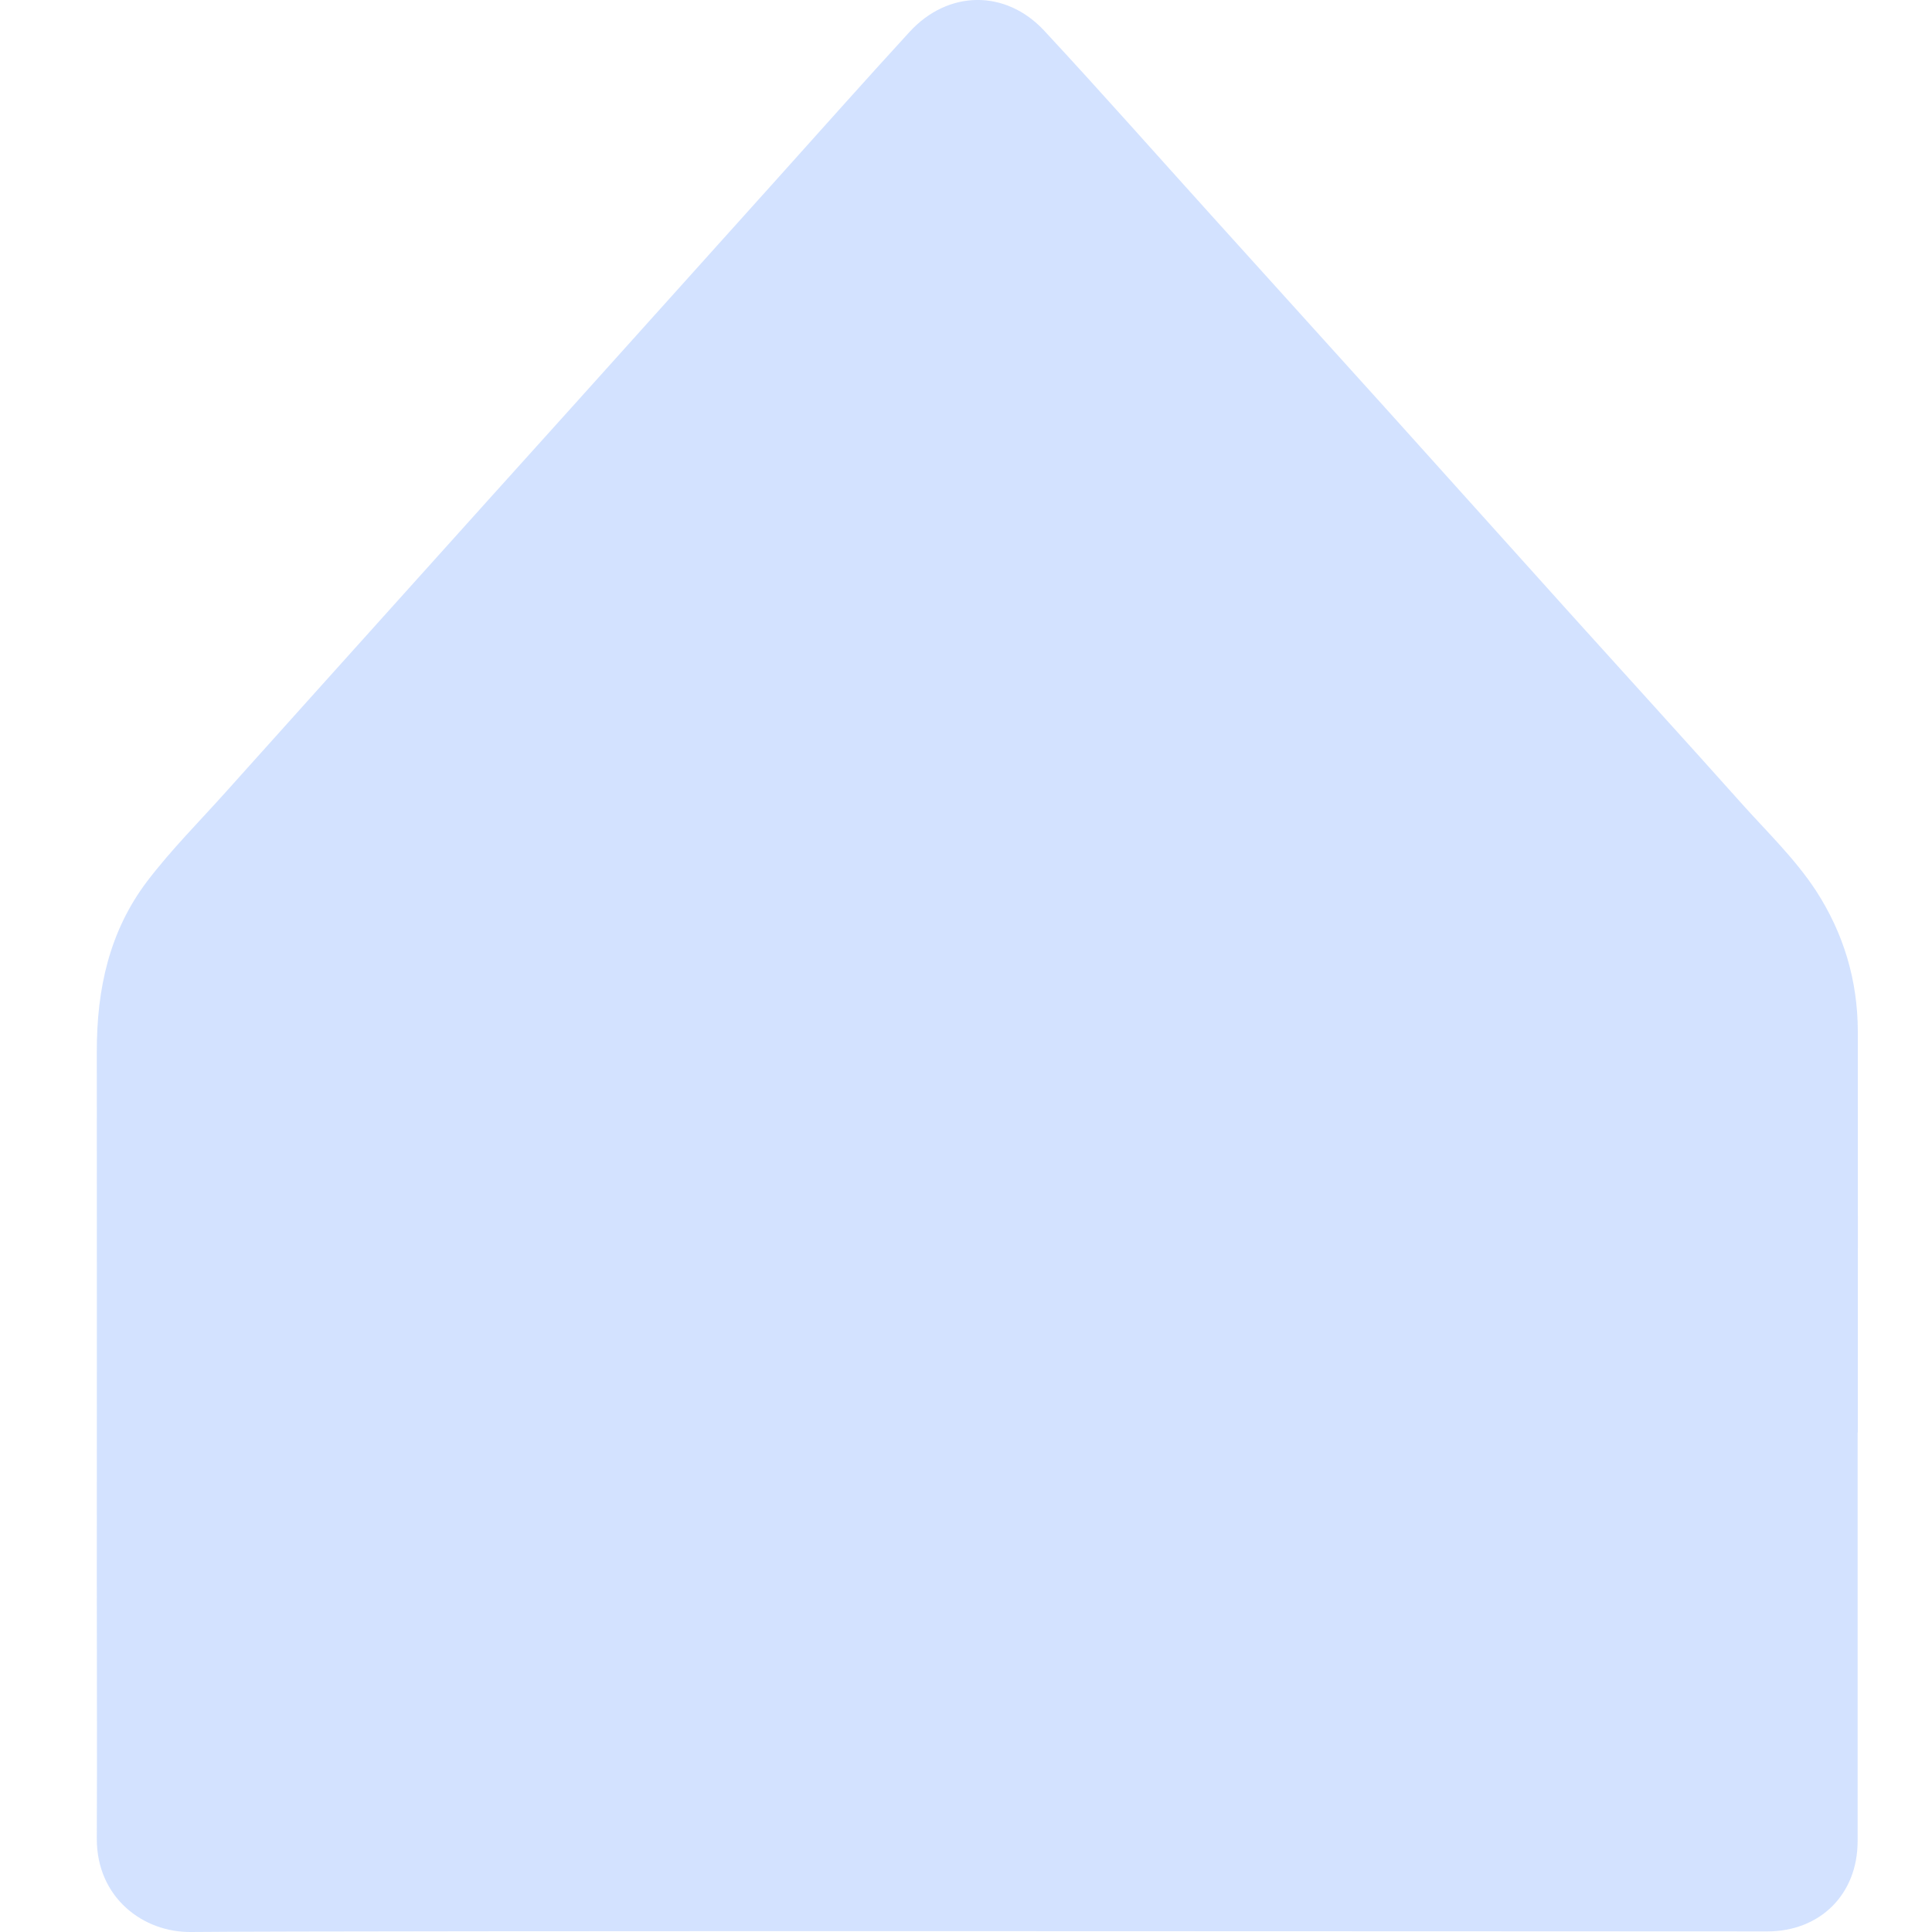
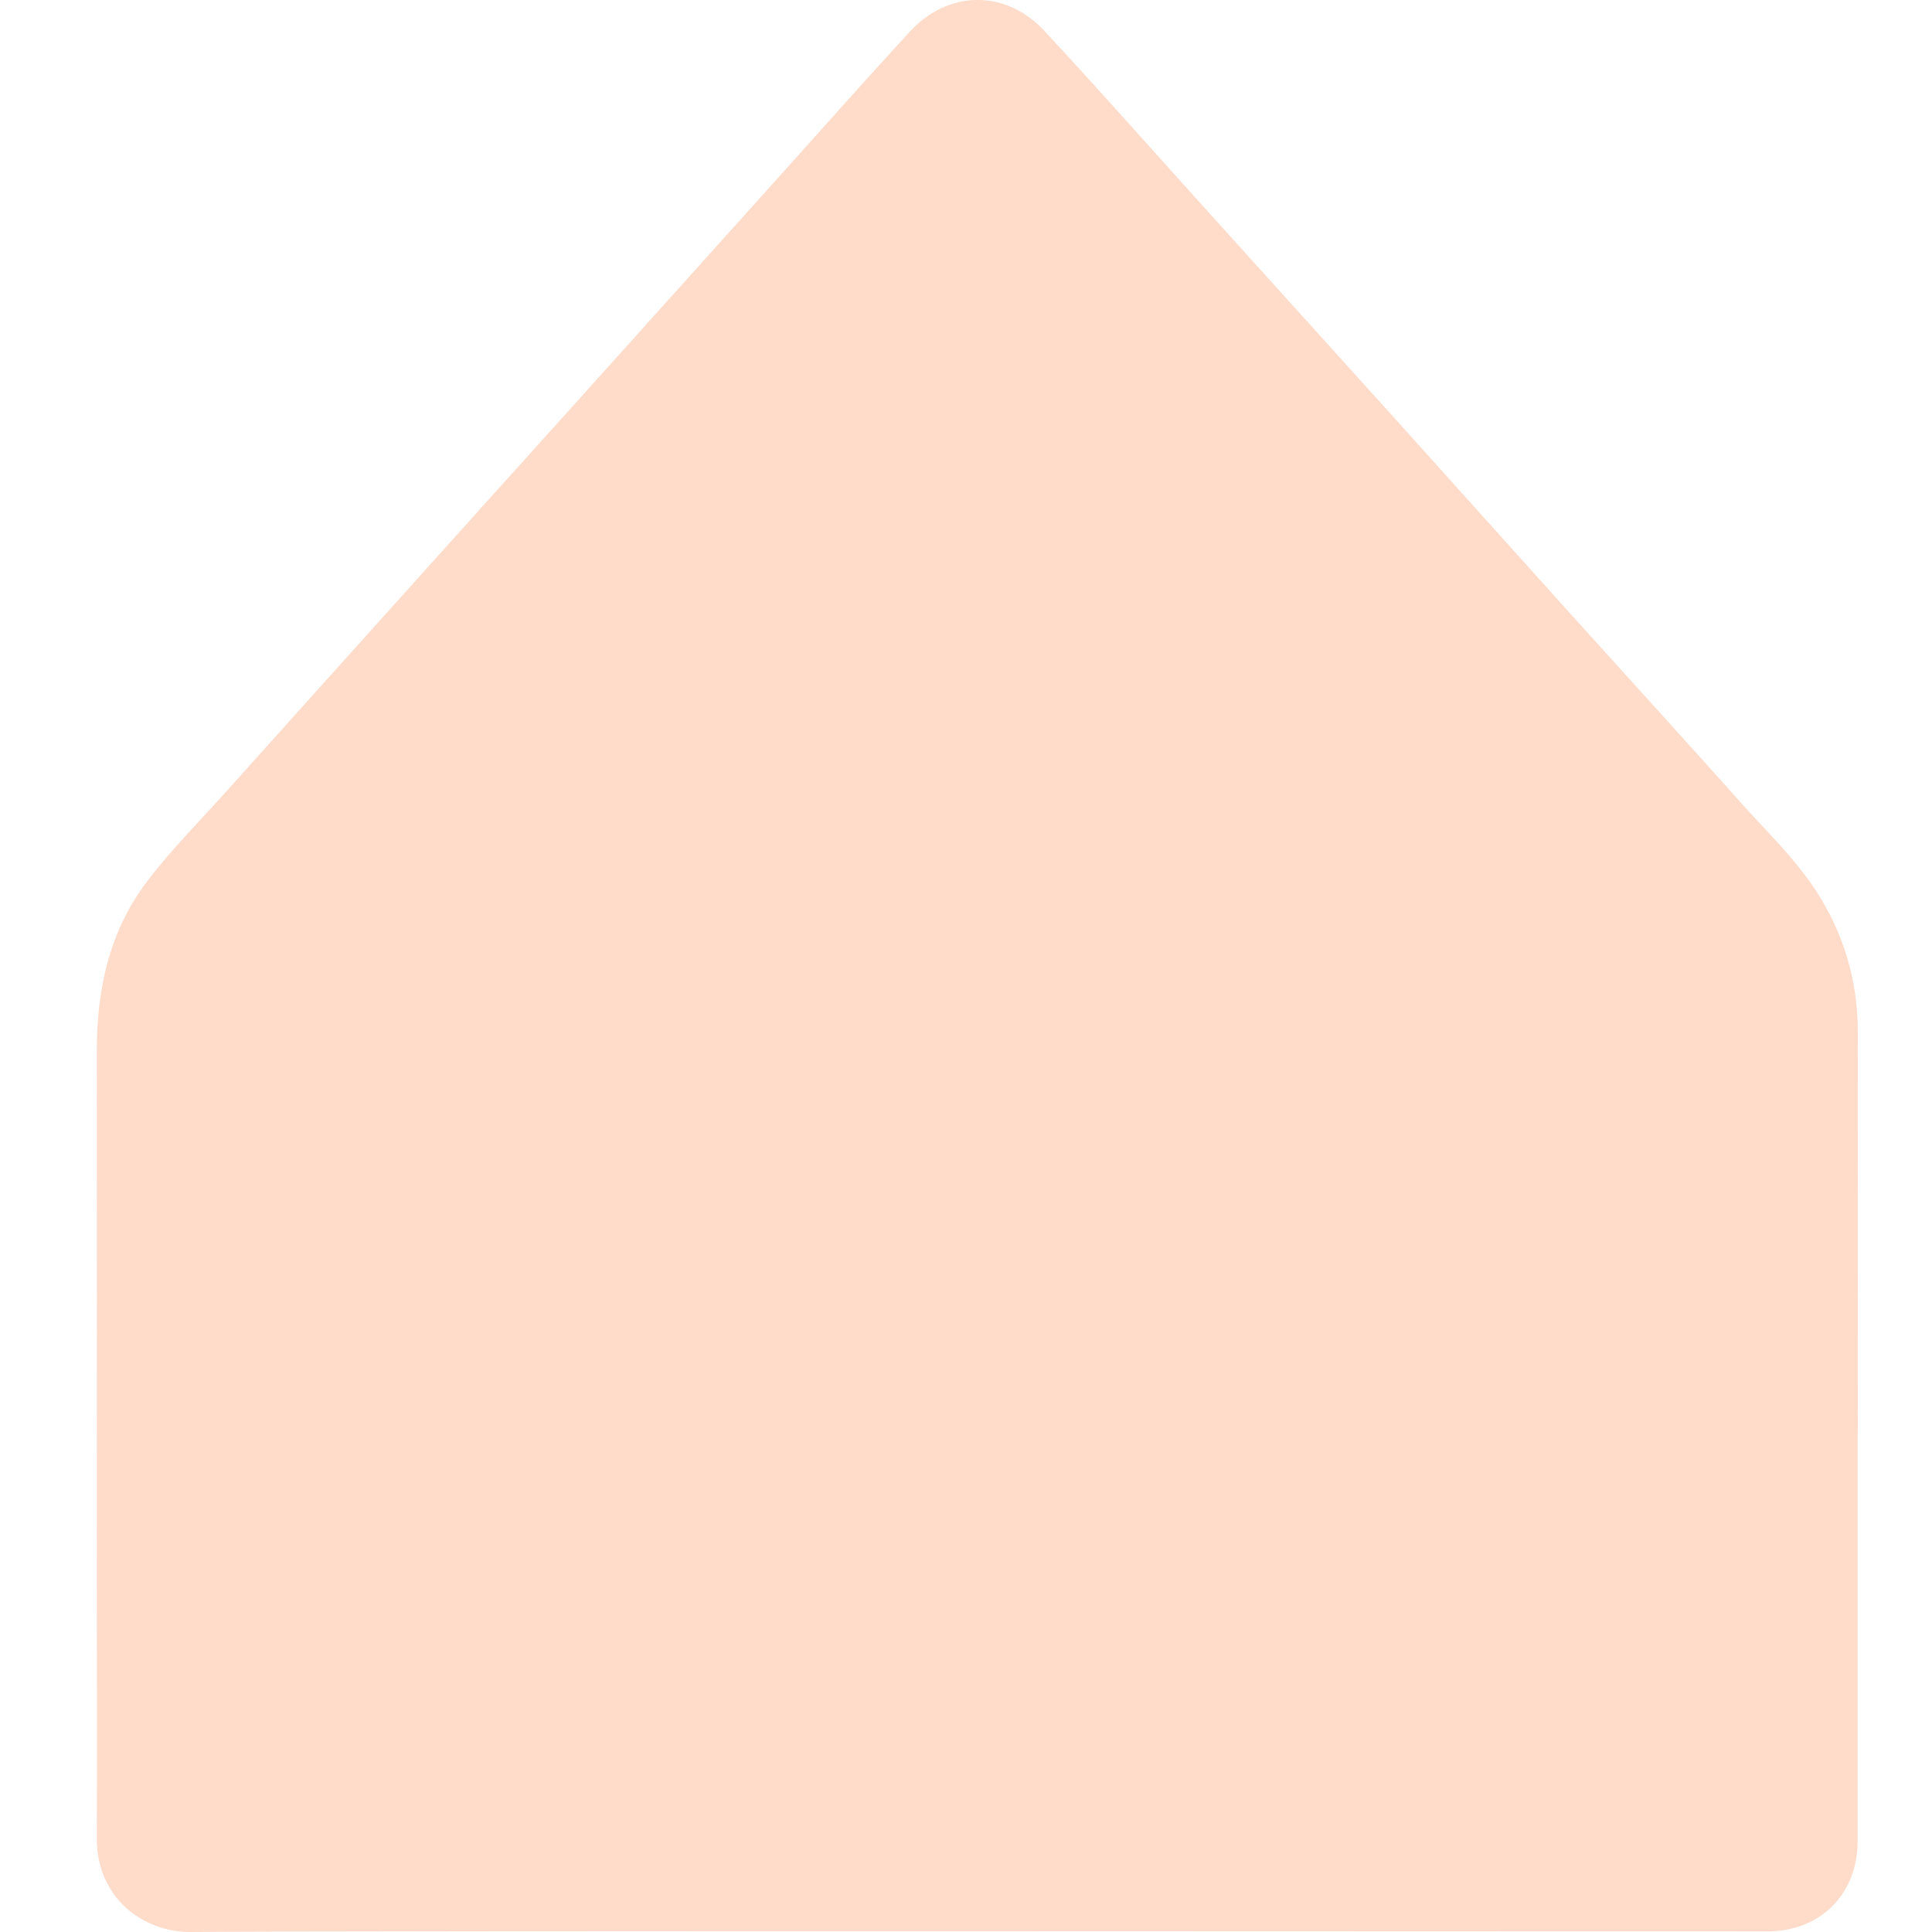
<svg xmlns="http://www.w3.org/2000/svg" id="Capa_1" data-name="Capa 1" viewBox="0 0 100 100">
  <defs>
    <style>
      .cls-1 {
-         fill: #6c9fff;
+         fill: #ff864b;
        opacity: .3;
      }
    </style>
  </defs>
  <path class="cls-1" d="m96.15,74.15c0,7.05,0,14.1,0,21.15,0,2.74-1.93,4.67-4.68,4.67-8.15,0-73.64-.05-81.58.03-2.48.03-4.89-1.78-4.88-4.84.02-4.43,0-8.86,0-13.29,0-9.15.01-18.3,0-27.46,0-3.21.64-6.2,2.61-8.8,1.25-1.64,2.71-3.1,4.08-4.63,3.15-3.52,6.31-7.02,9.46-10.53,2.79-3.11,5.59-6.21,8.39-9.32,3.53-3.93,7.06-7.85,10.59-11.78,2.31-2.57,4.6-5.15,6.93-7.69,1.99-2.18,4.98-2.23,6.99-.06,2.96,3.19,5.83,6.44,8.75,9.67,3.02,3.35,6.05,6.69,9.07,10.04,3.16,3.51,6.31,7.02,9.47,10.53,2.92,3.24,5.87,6.47,8.77,9.72,1.33,1.49,2.78,2.87,3.88,4.55,1.43,2.21,2.15,4.63,2.16,7.25.01,6.93,0,13.85,0,20.78Z" />
</svg>
